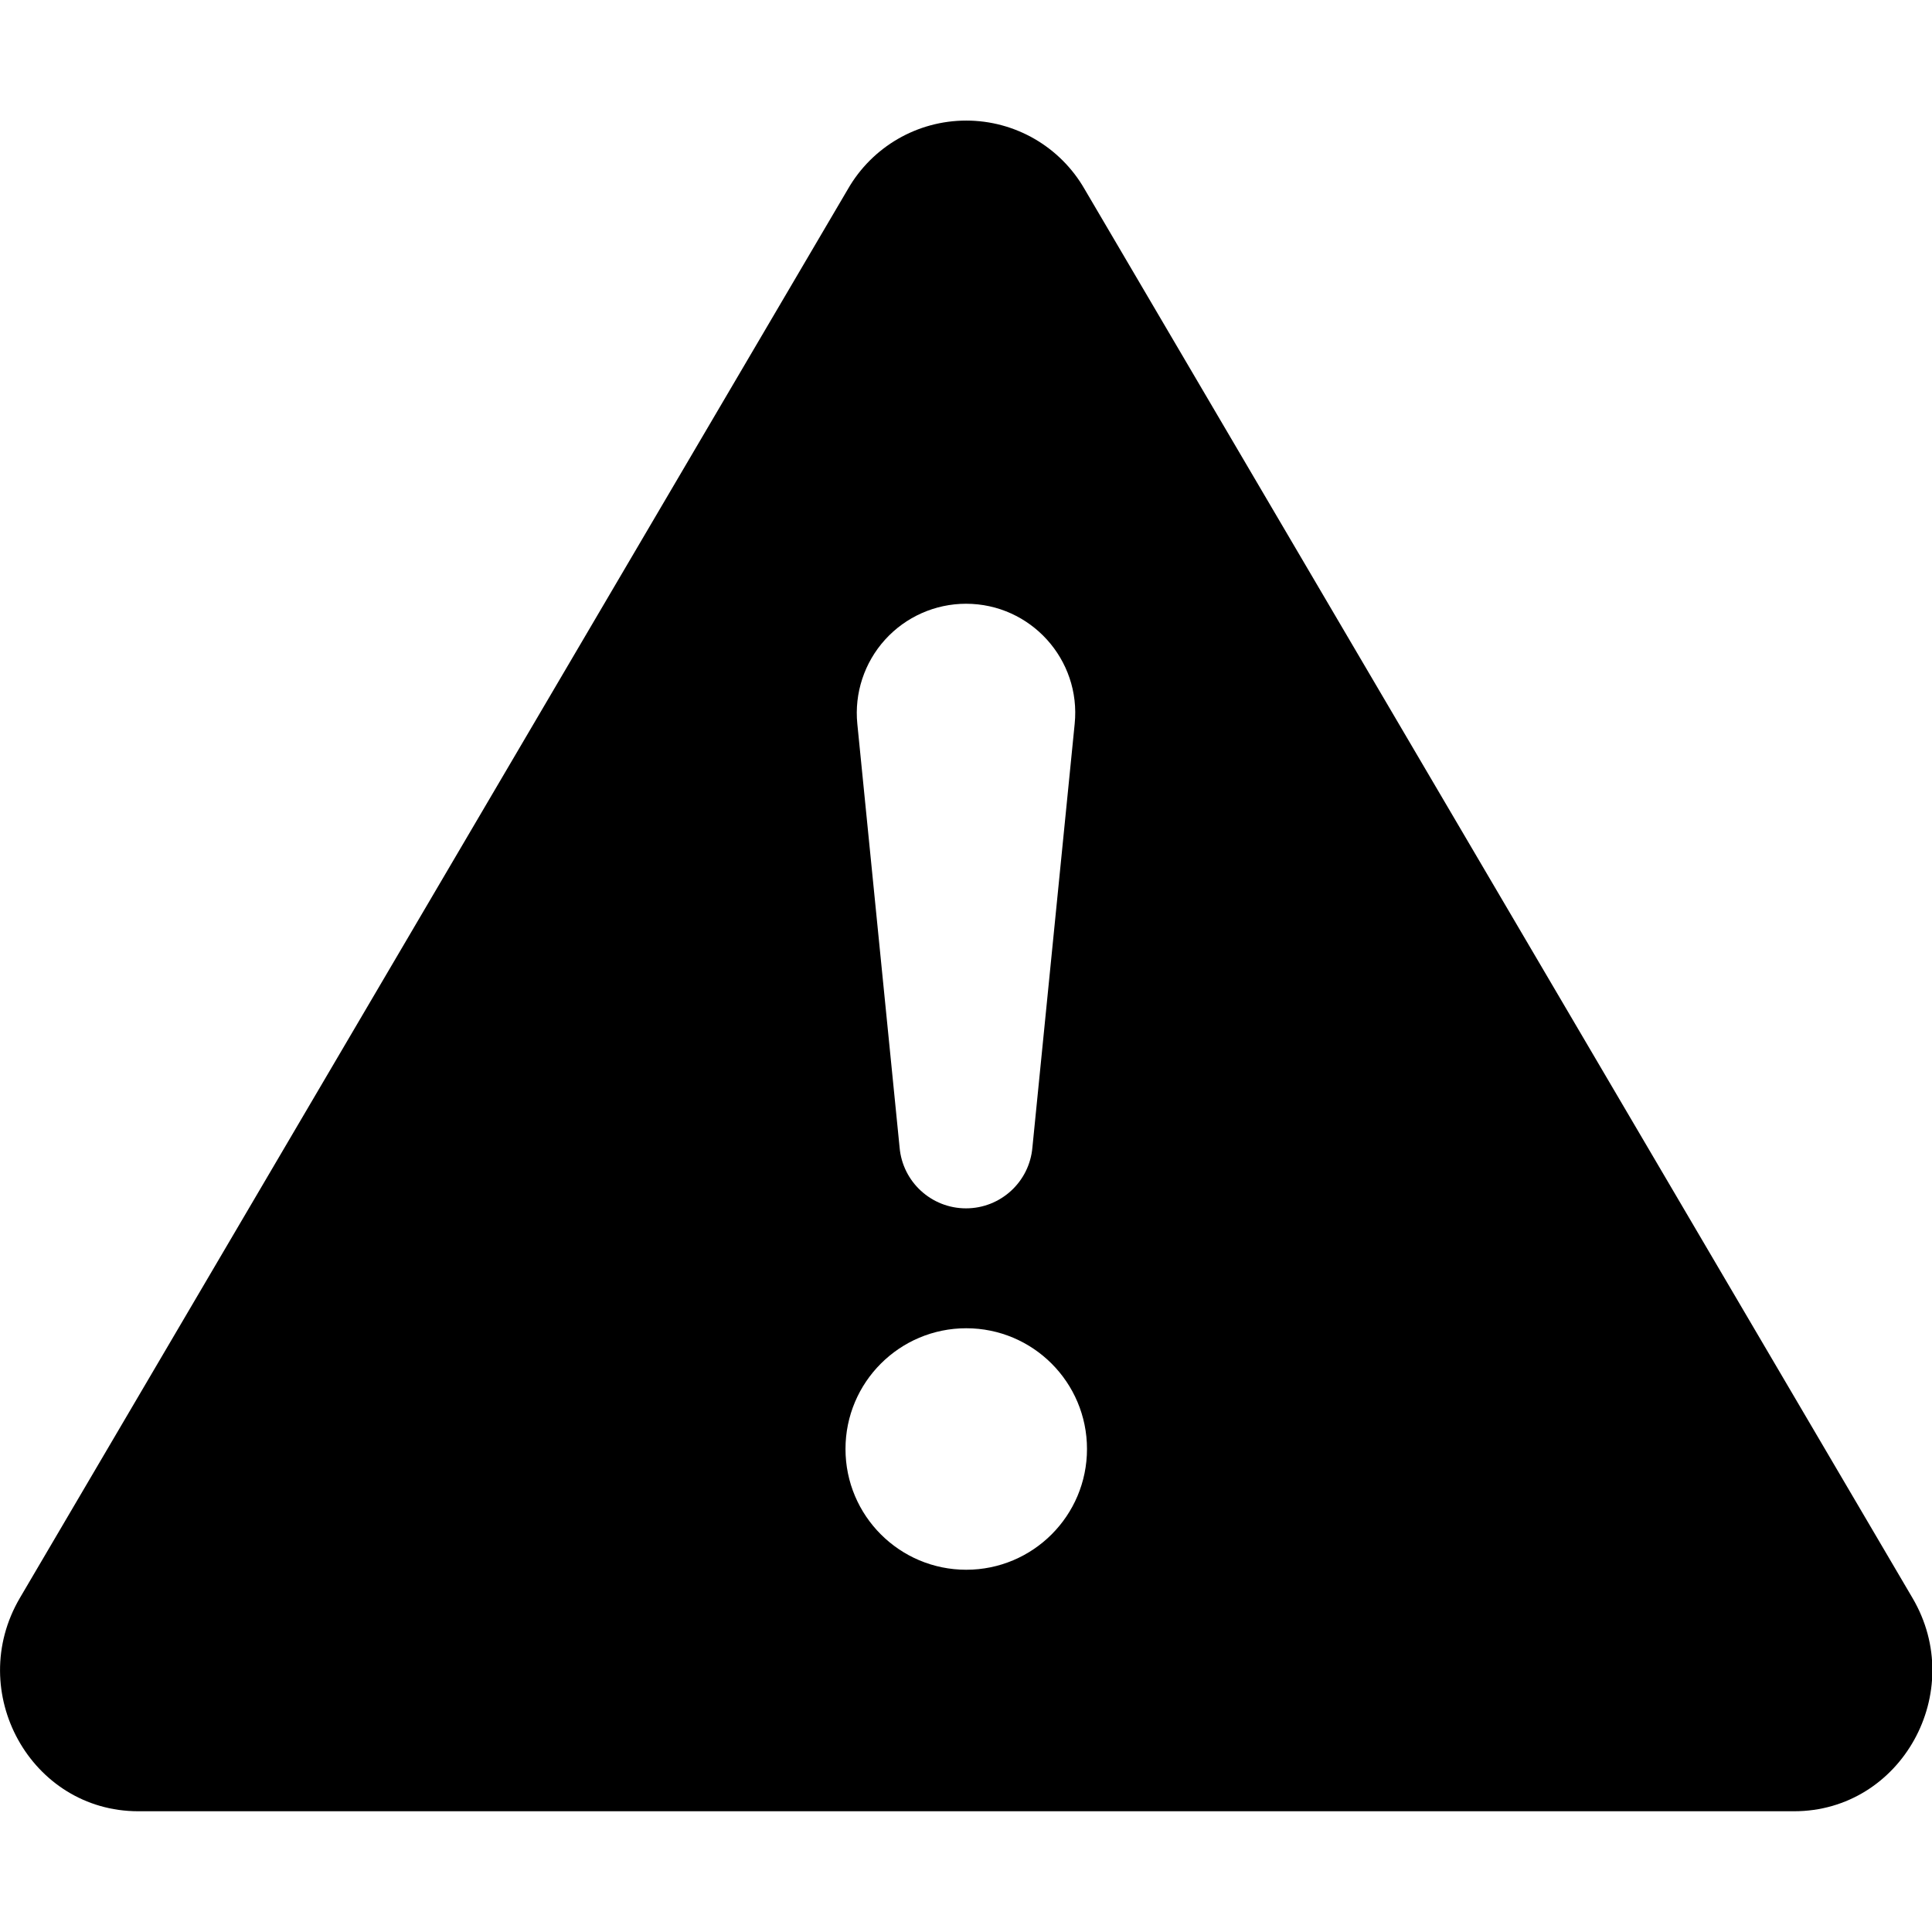
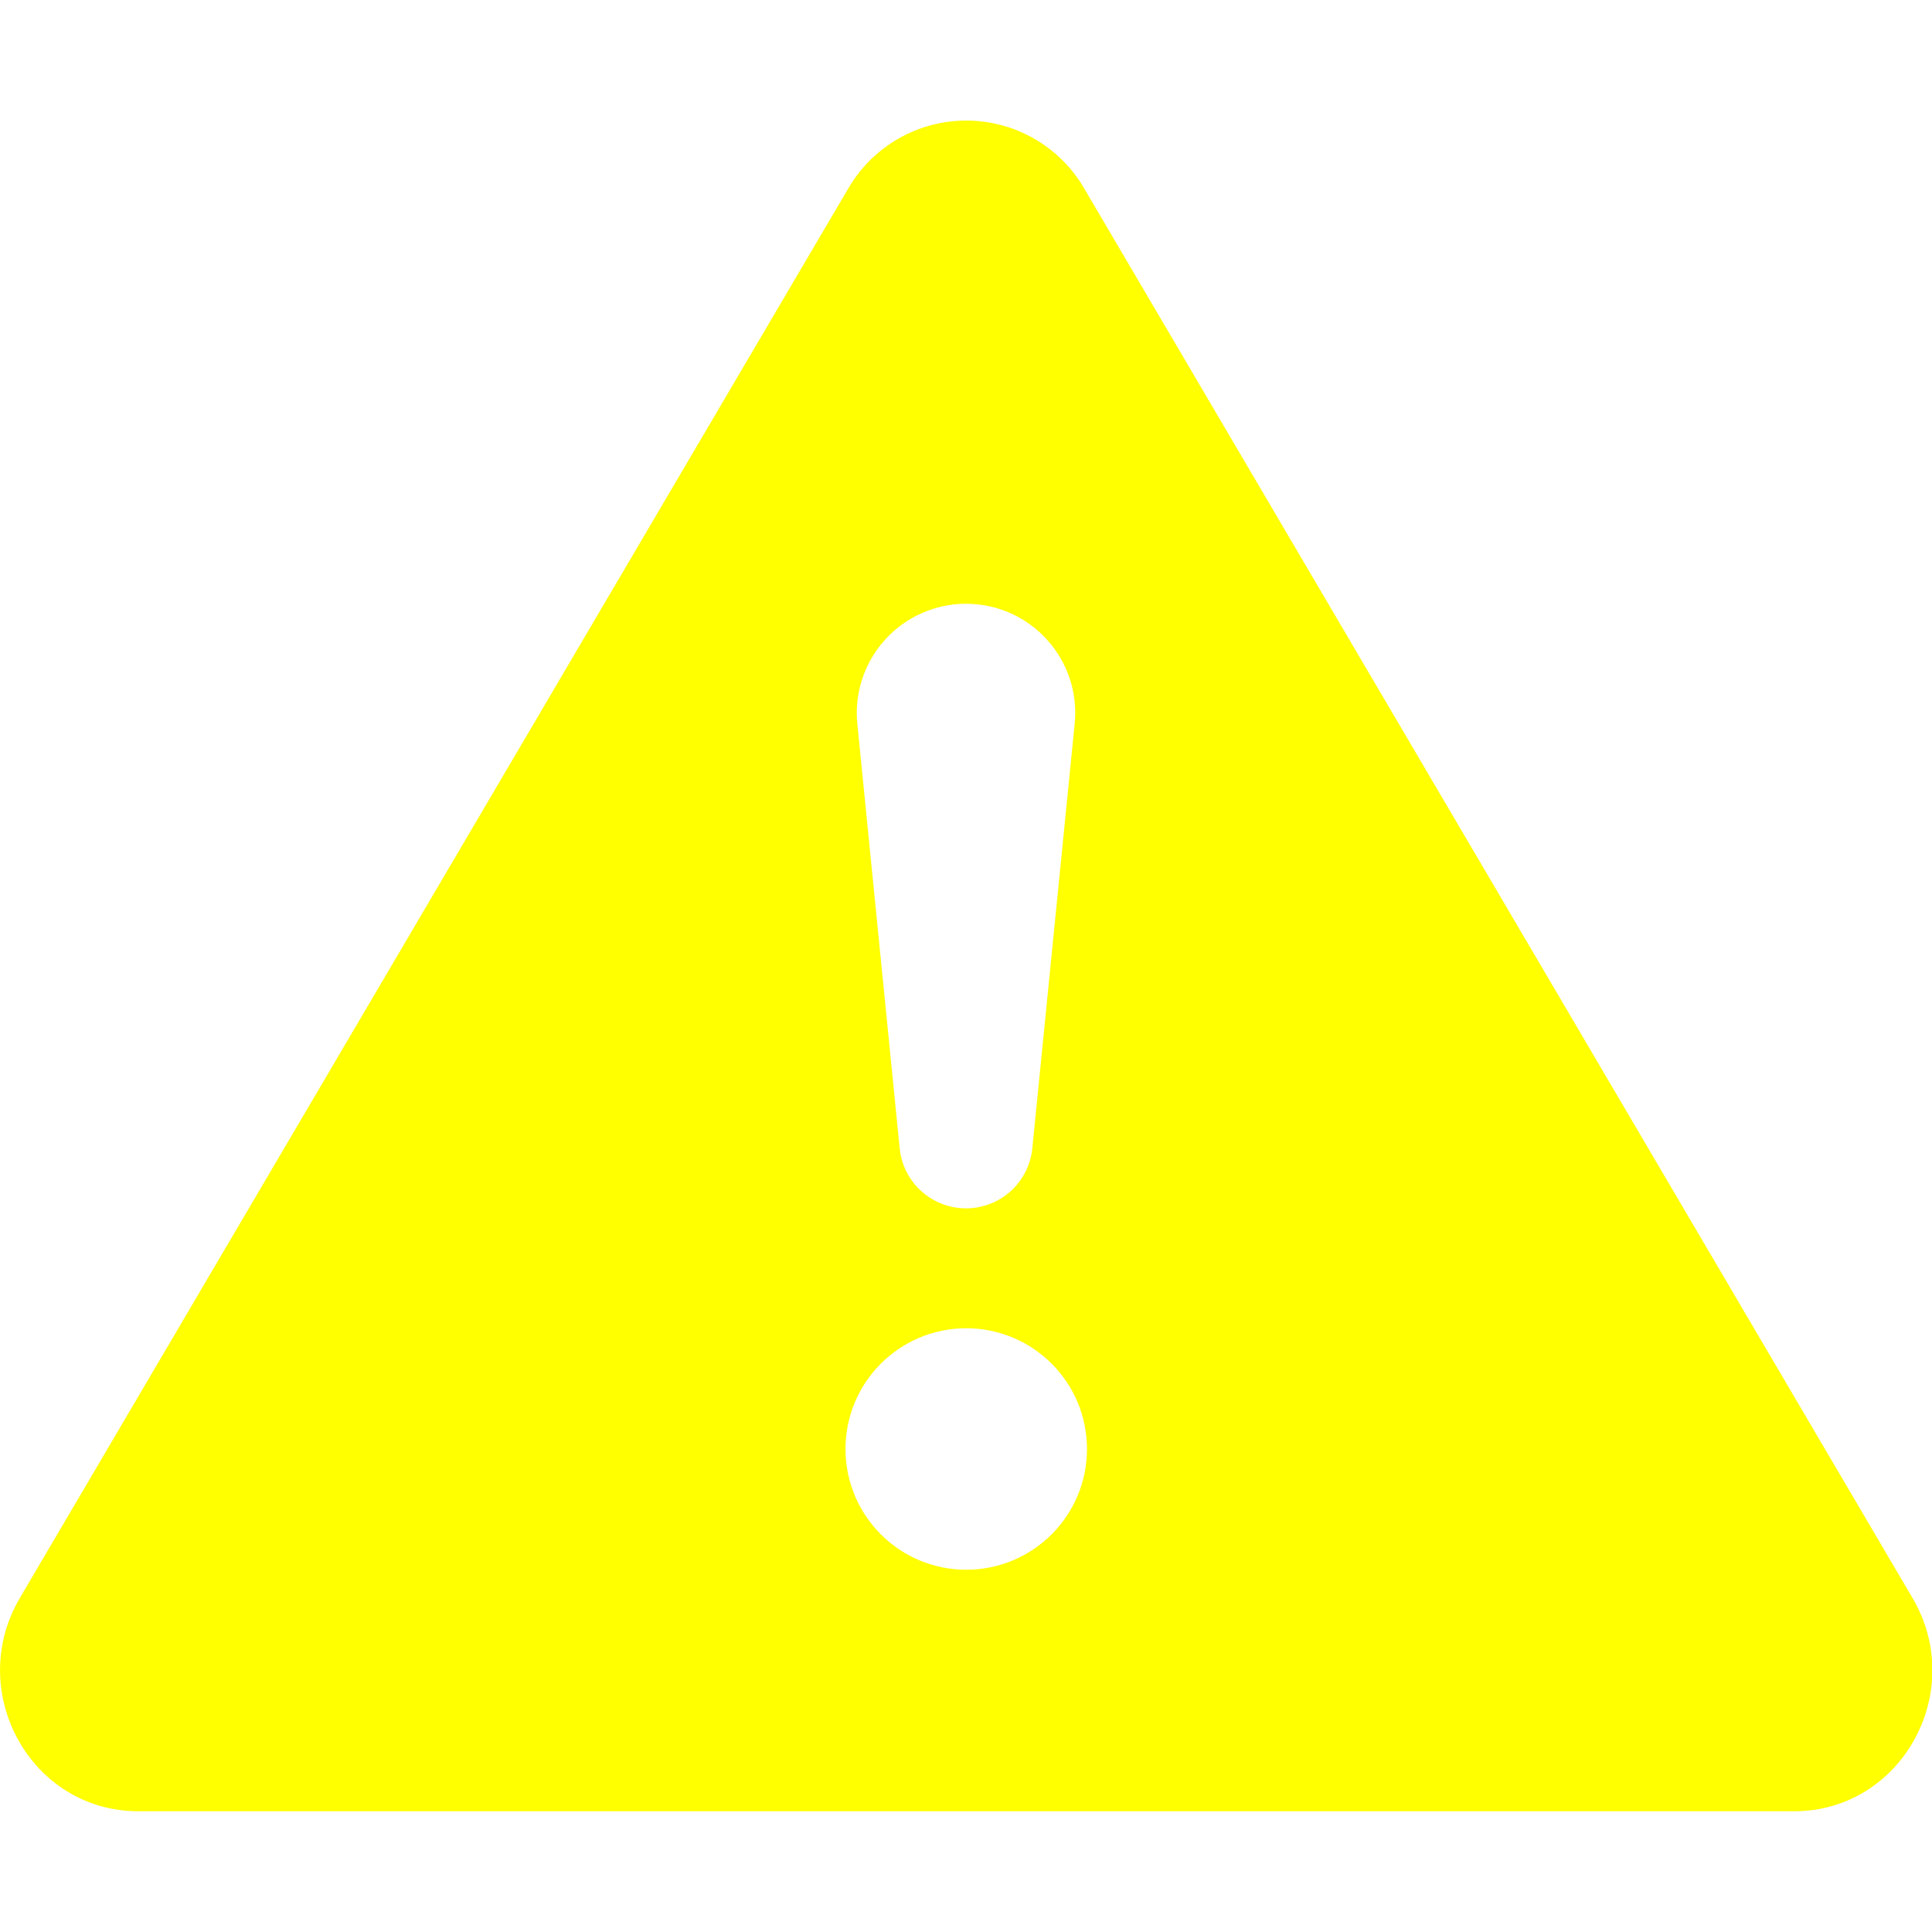
- <svg xmlns="http://www.w3.org/2000/svg" width="16" height="16" fill="currentColor" class="bi bi-exclamation-triangle-fill" viewBox="0 0 16 16">
+ <svg xmlns="http://www.w3.org/2000/svg" width="16" height="16" fill="yellow" class="bi bi-exclamation-triangle-fill" viewBox="0 0 16 16">
  <path d="M8.982 1.566a1.13 1.13 0 0 0-1.96 0L.165 13.233c-.457.778.091 1.767.98 1.767h13.713c.889 0 1.438-.99.98-1.767L8.982 1.566zM8 5c.535 0 .954.462.9.995l-.35 3.507a.552.552 0 0 1-1.1 0L7.1 5.995A.905.905 0 0 1 8 5zm.002 6a1 1 0 1 1 0 2 1 1 0 0 1 0-2z" />
</svg>
